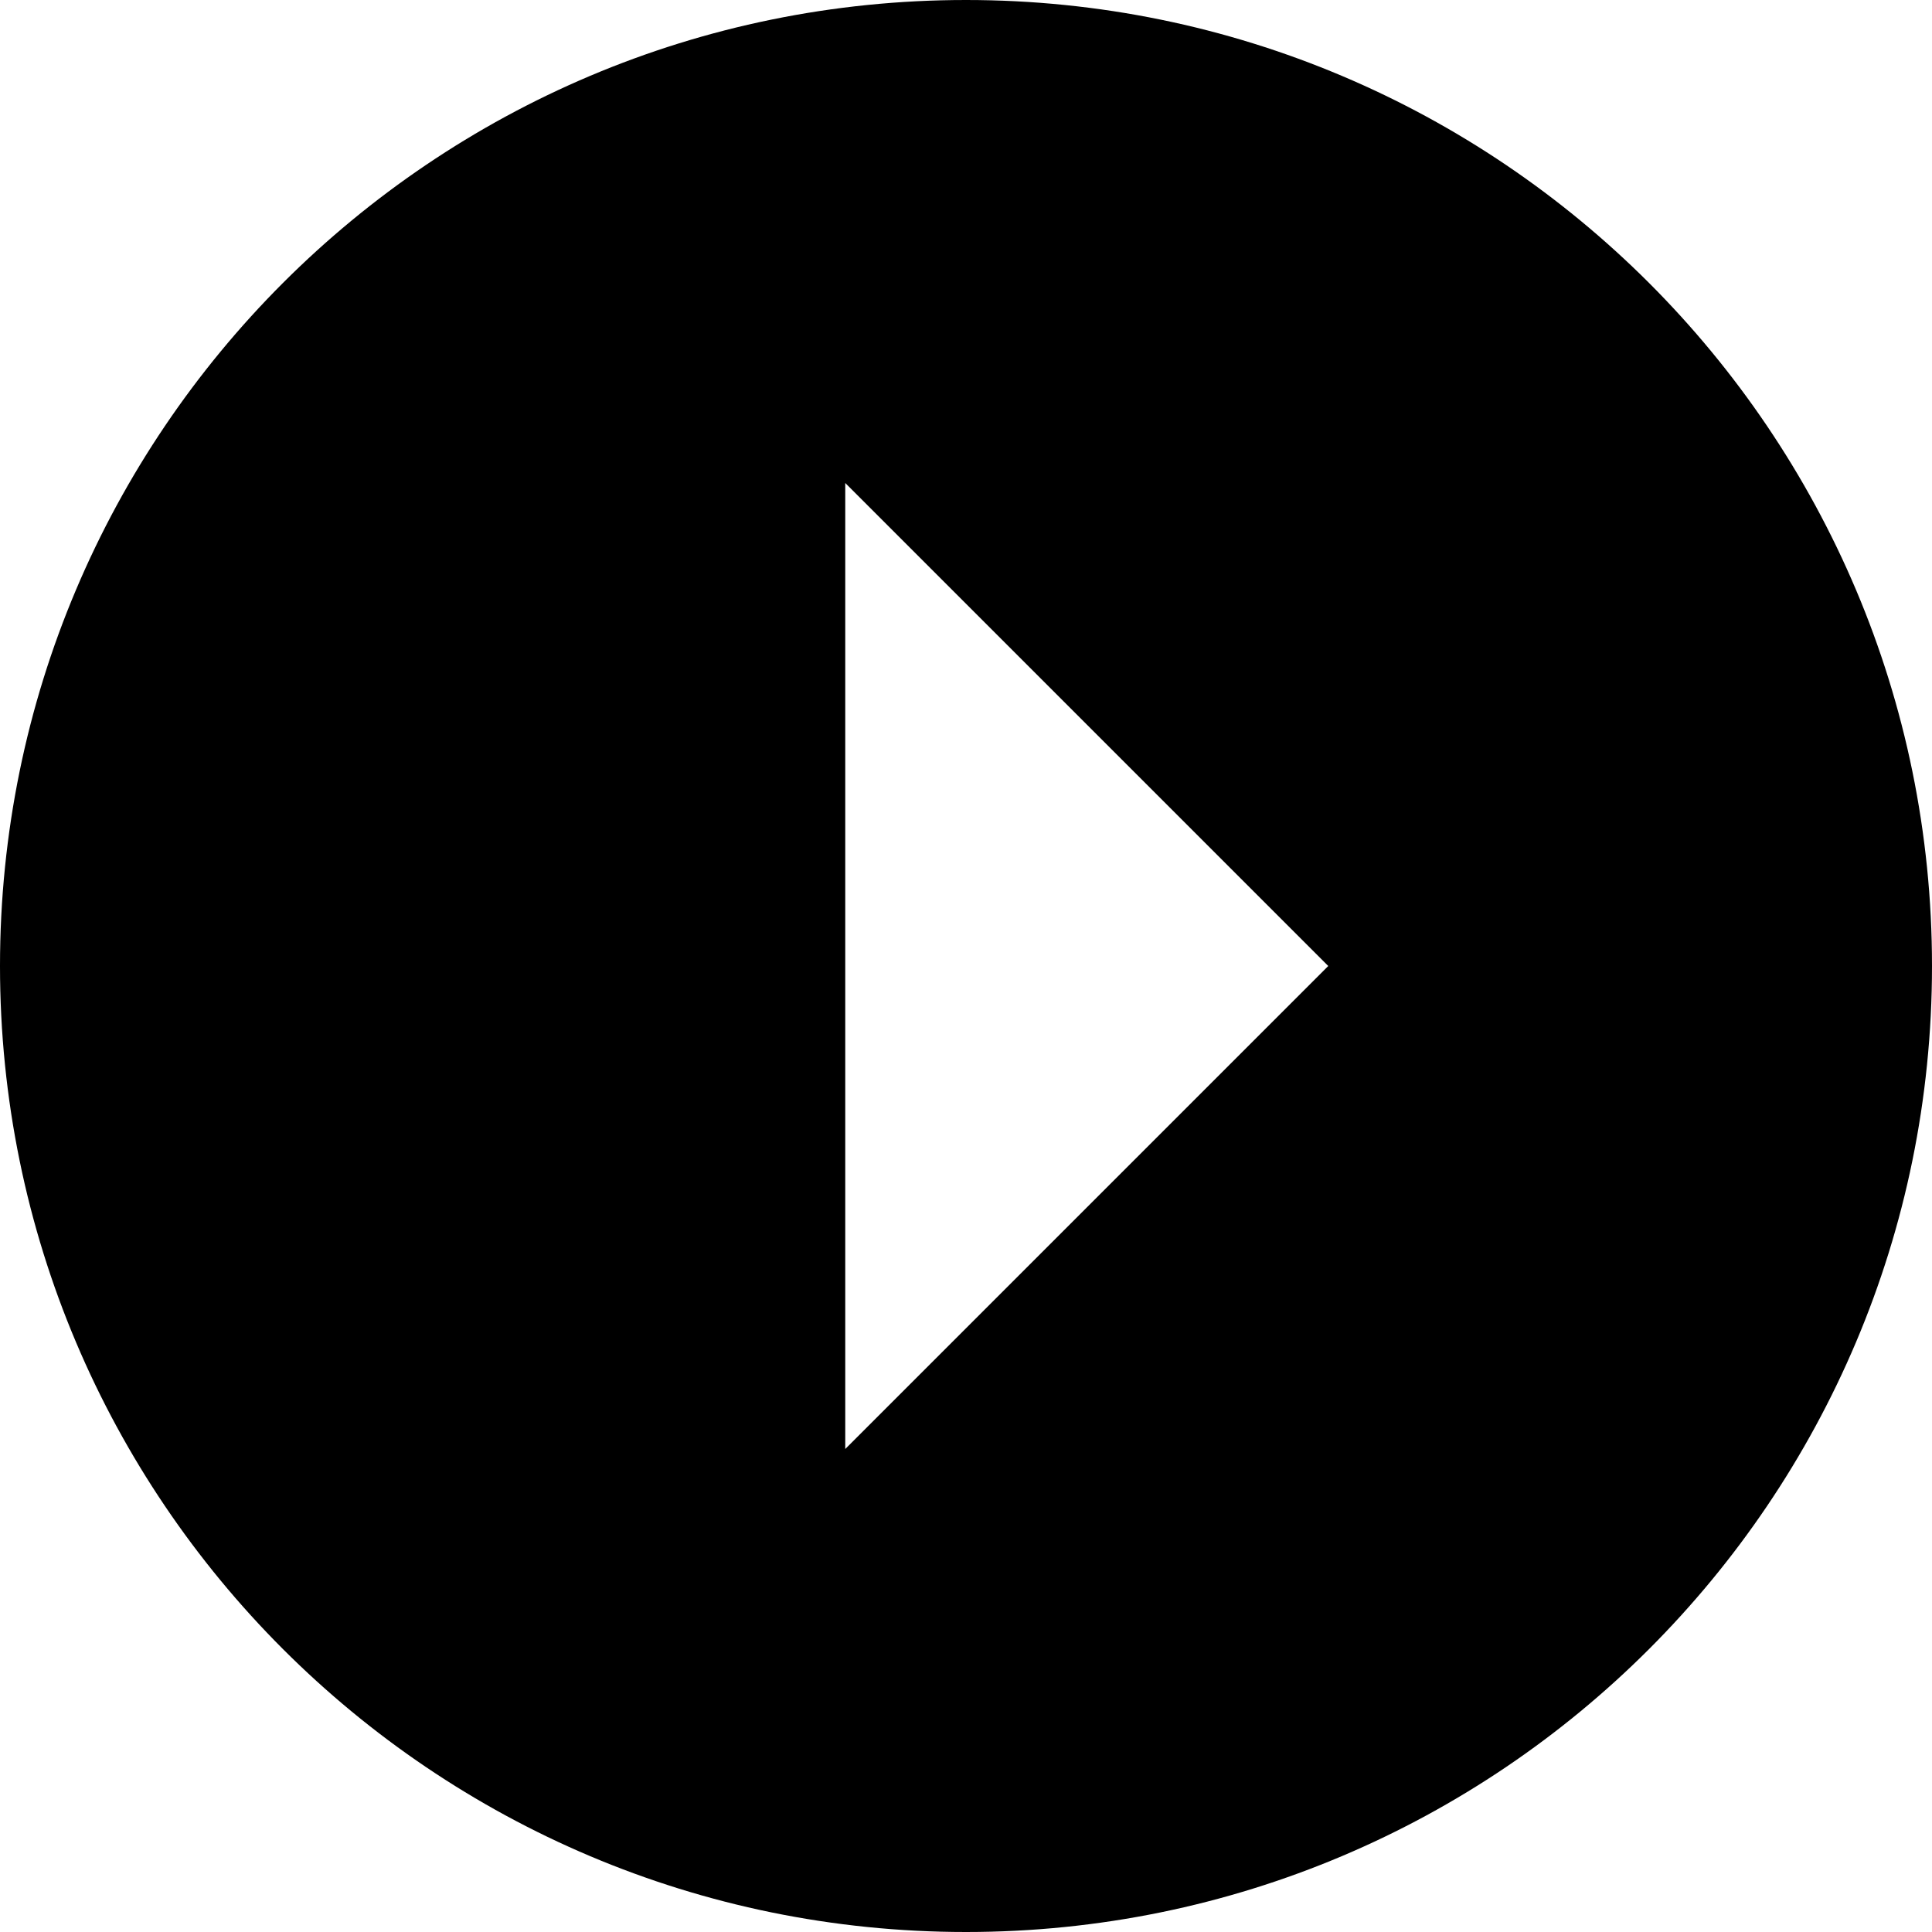
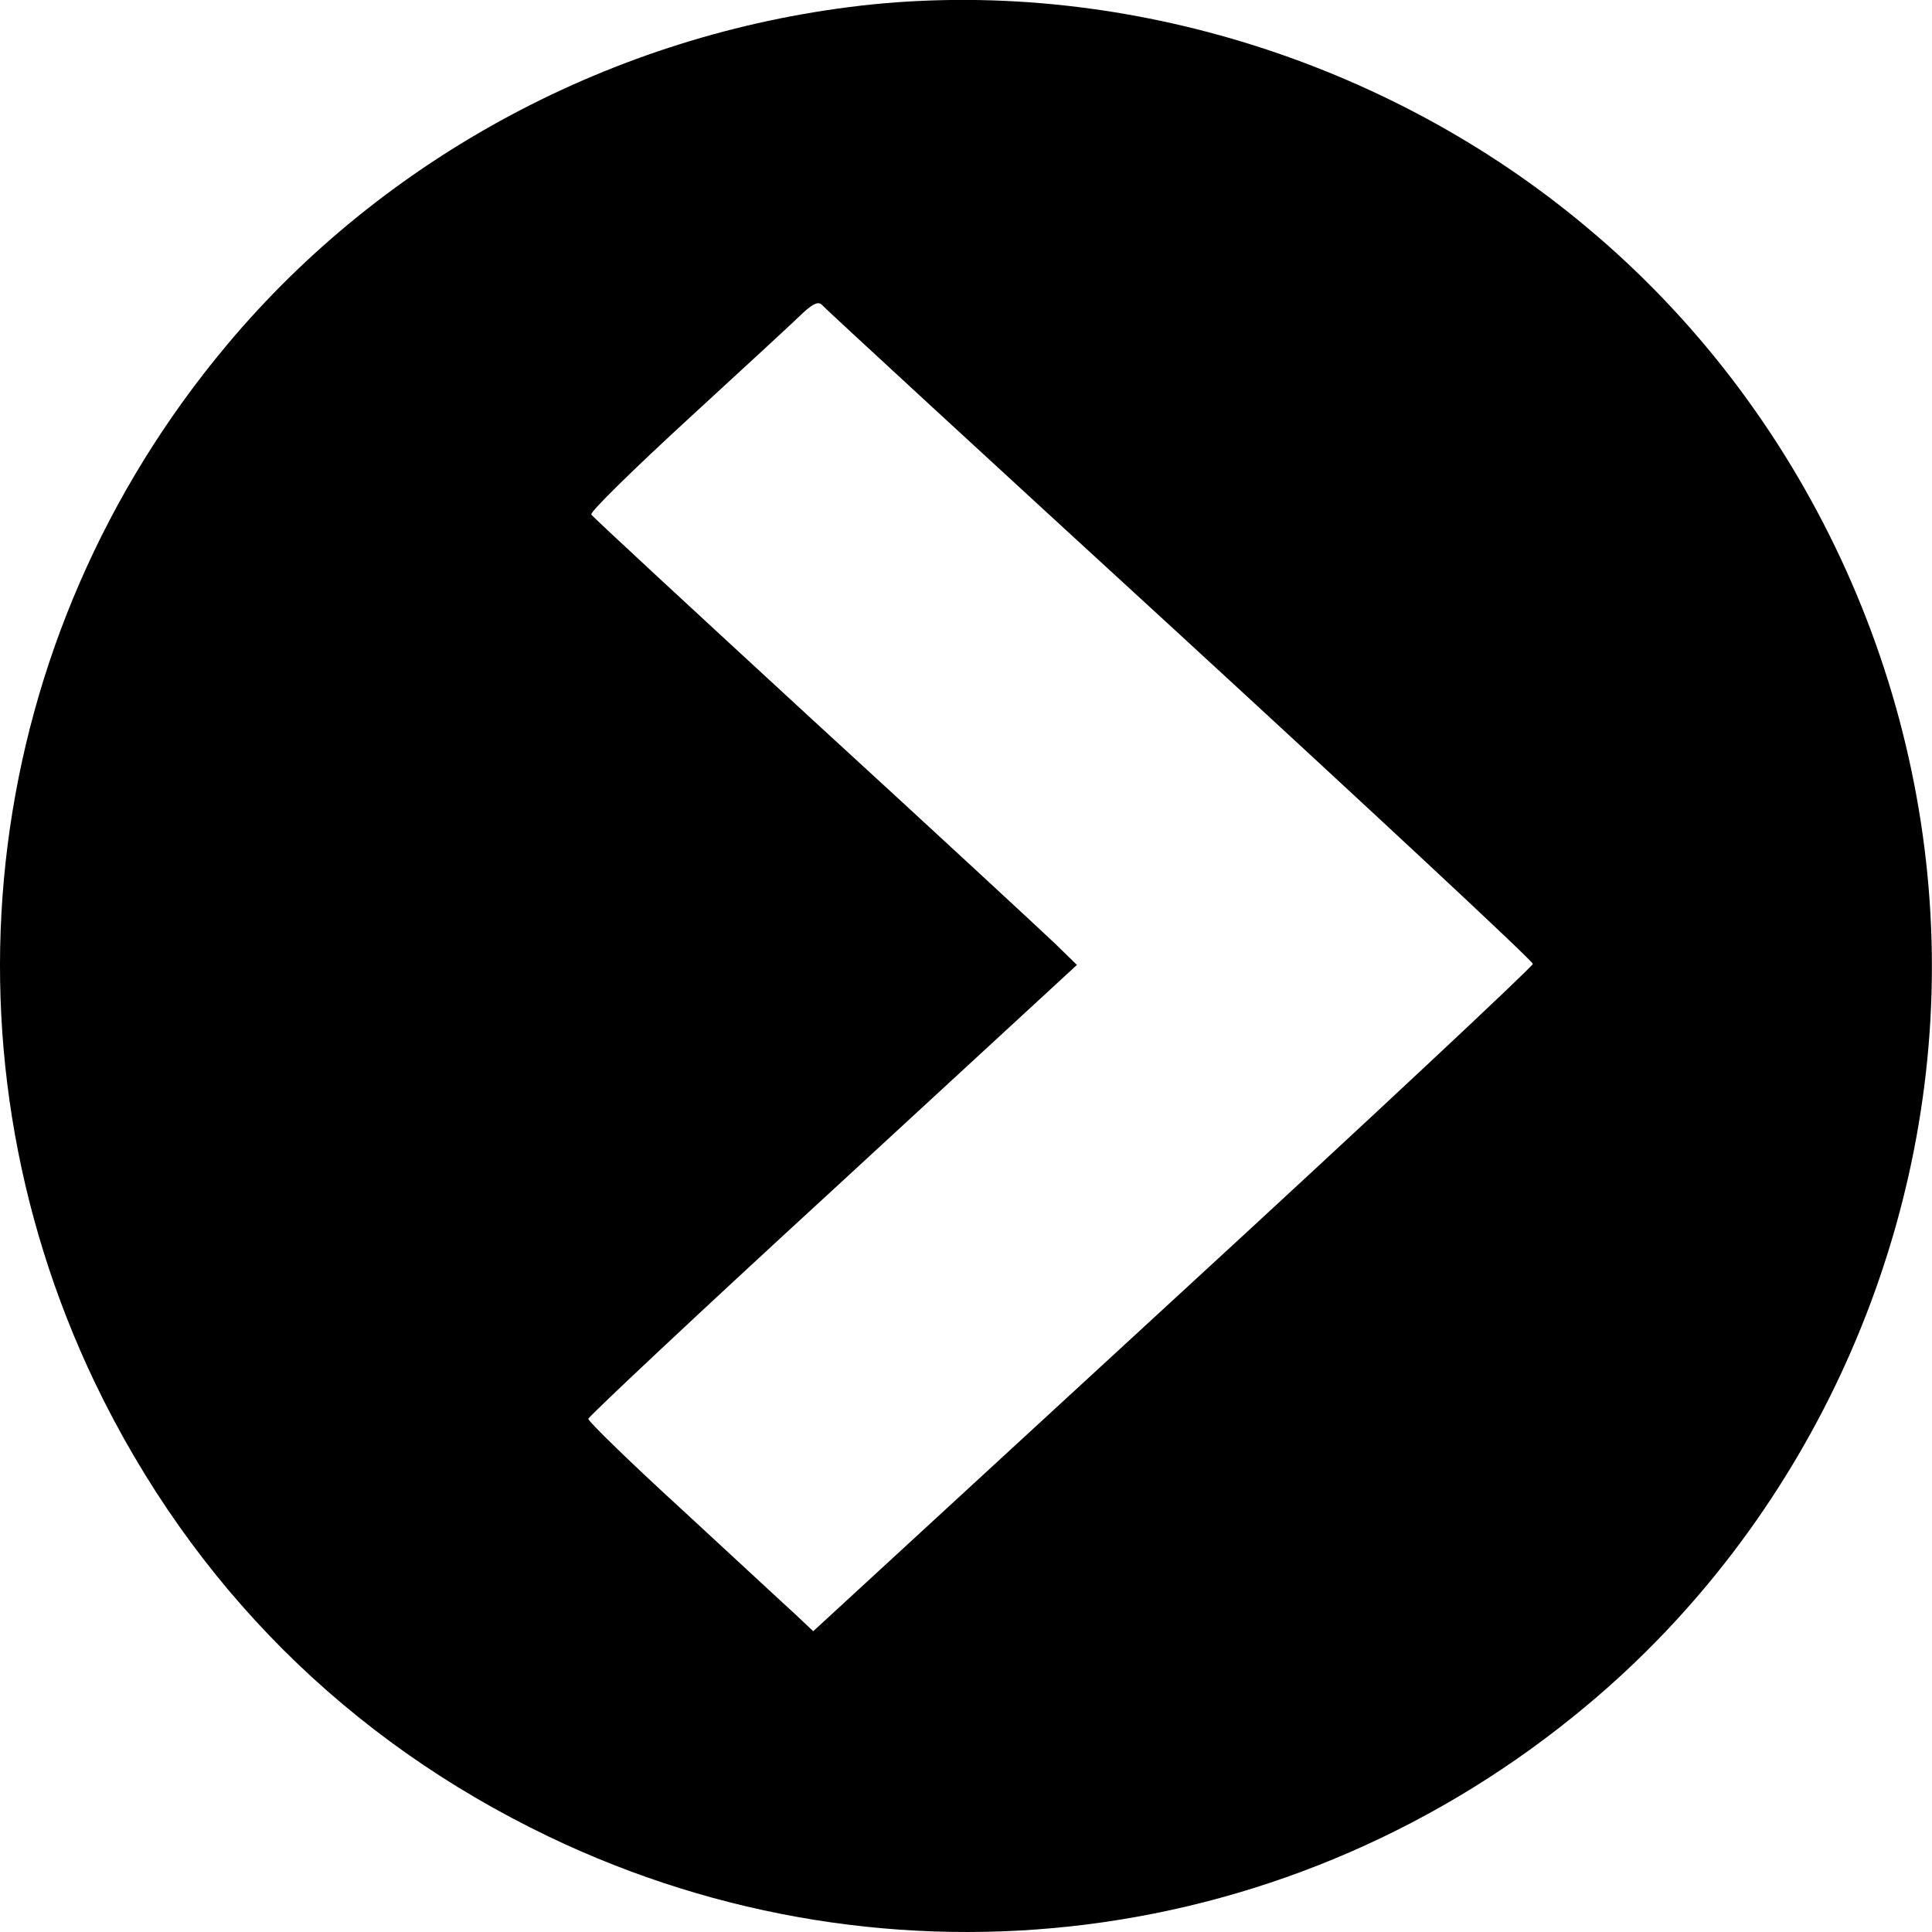
- <svg xmlns="http://www.w3.org/2000/svg" width="1600" height="1600" viewBox="0 0 1200 1200">
-   <path fill-rule="evenodd" d="M600 0C268.65 0 0 268.65 0 600c0 331.39 268.65 600 600 600s600-268.61 600-600C1200 268.65 931.35 0 600 0m-75 900V300l300 300z" />
+ <svg xmlns="http://www.w3.org/2000/svg" width="1007.507" height="1007.554" viewBox="0 0 755.63 755.665">
+   <defs>
+     <clipPath id="a">
+       <path d="M222.14 222.14h755.71v755.71H222.14Z" />
+     </clipPath>
+   </defs>
+   <g clip-path="url(#a)" transform="translate(-222.21 -222.14)">
+     <path d="M558.59 224.39c-96.445 11.219-186 59.051-247.61 132.66-95.855 114.36-115.73 272.02-51.57 406.06 37.988 78.93 98.613 139.55 177.34 177.34 134.24 64.363 291.9 44.484 406.26-51.371 84.832-70.859 134.83-178.33 134.83-288.95s-49.996-218.09-134.83-288.95c-78.73-66.137-184.43-98.219-284.42-86.801Zm125.18 246.04c75.781 69.68 137.98 127.55 137.98 128.73 0 .984-63.184 60.23-140.73 131.48L540.29 860.16l-7.086-6.691c-3.937-3.543-23.62-21.848-43.895-40.547-20.469-18.7-37.004-34.84-37.004-35.824 0-.79 43.105-41.336 95.66-89.56l95.461-87.983-8.465-8.266c-4.722-4.527-47.238-43.895-94.477-87.195-47.238-43.5-86.41-79.715-87-80.699s16.73-17.91 38.578-37.988c21.652-19.879 41.727-38.383 44.484-41.137 3.938-3.543 5.906-4.332 7.281-2.754 1.18 1.379 63.97 59.246 139.95 128.92z" />
+   </g>
</svg>
